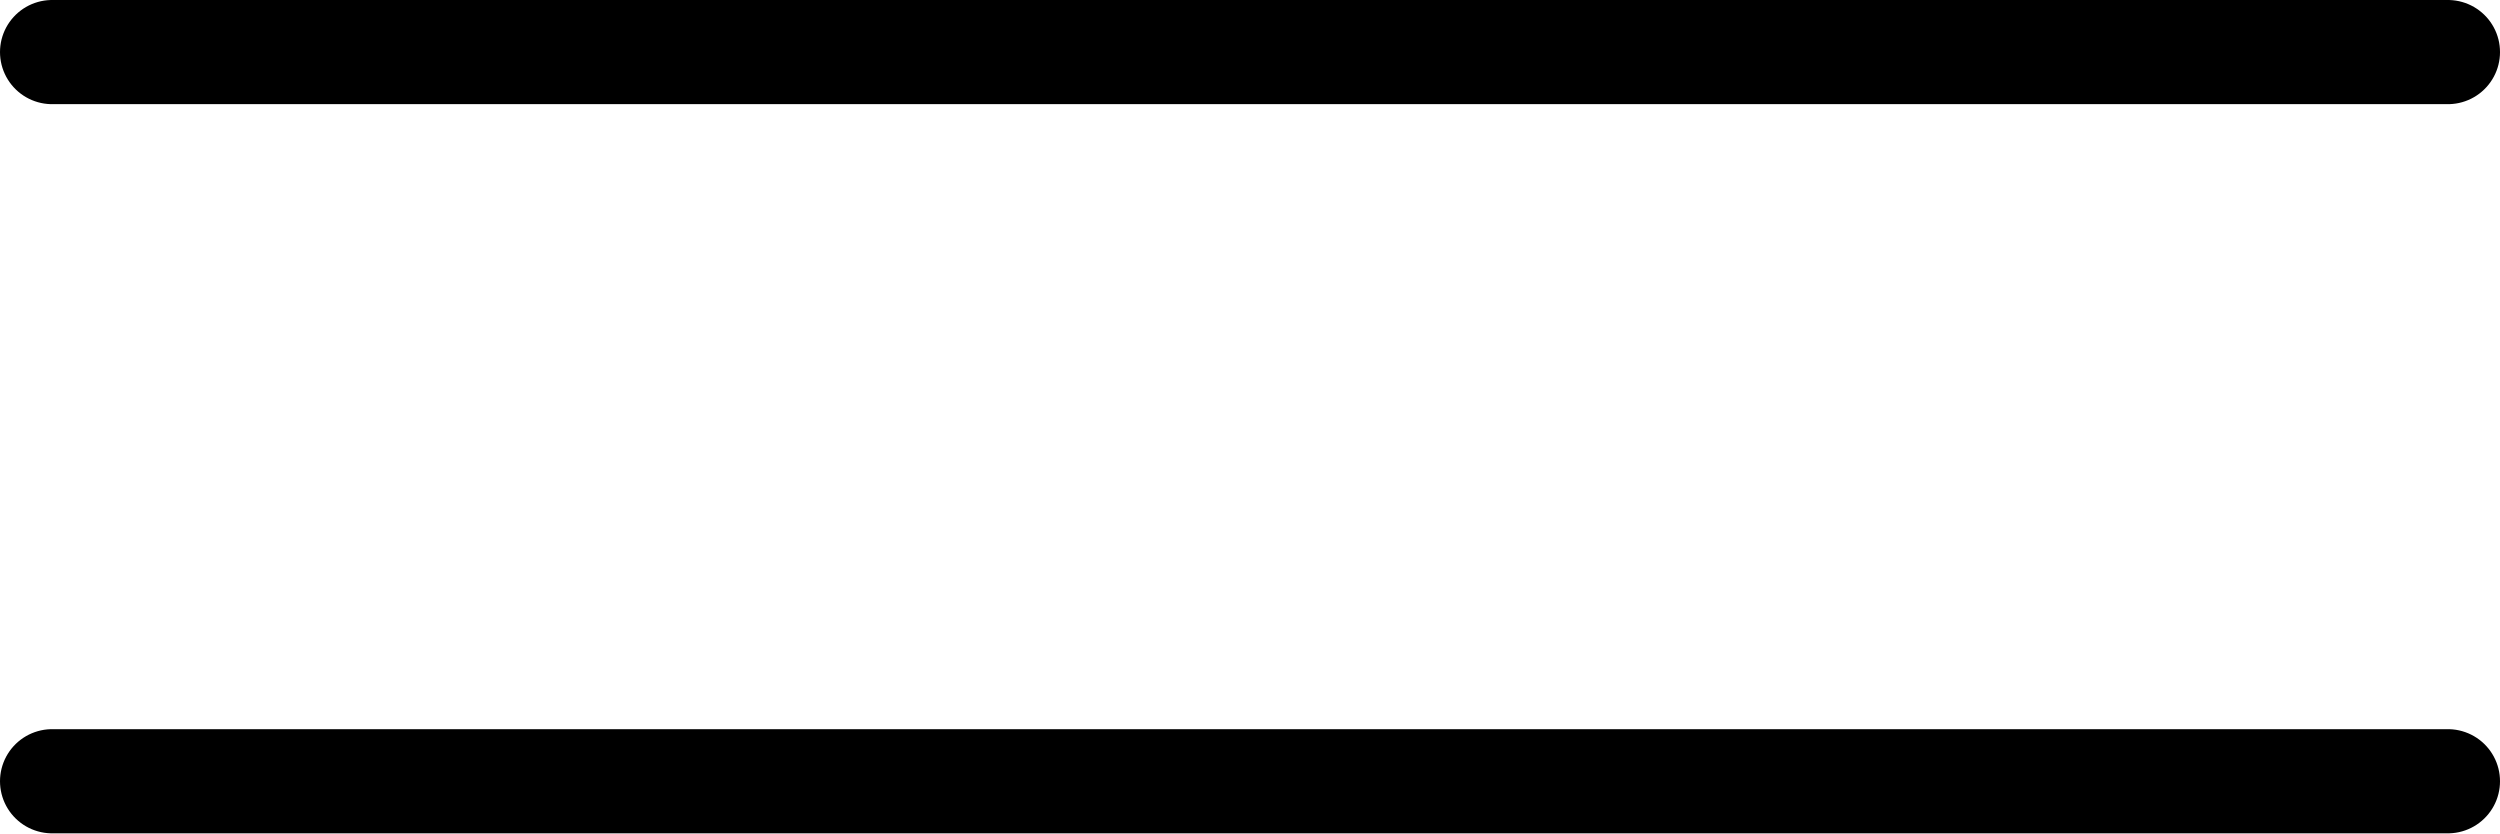
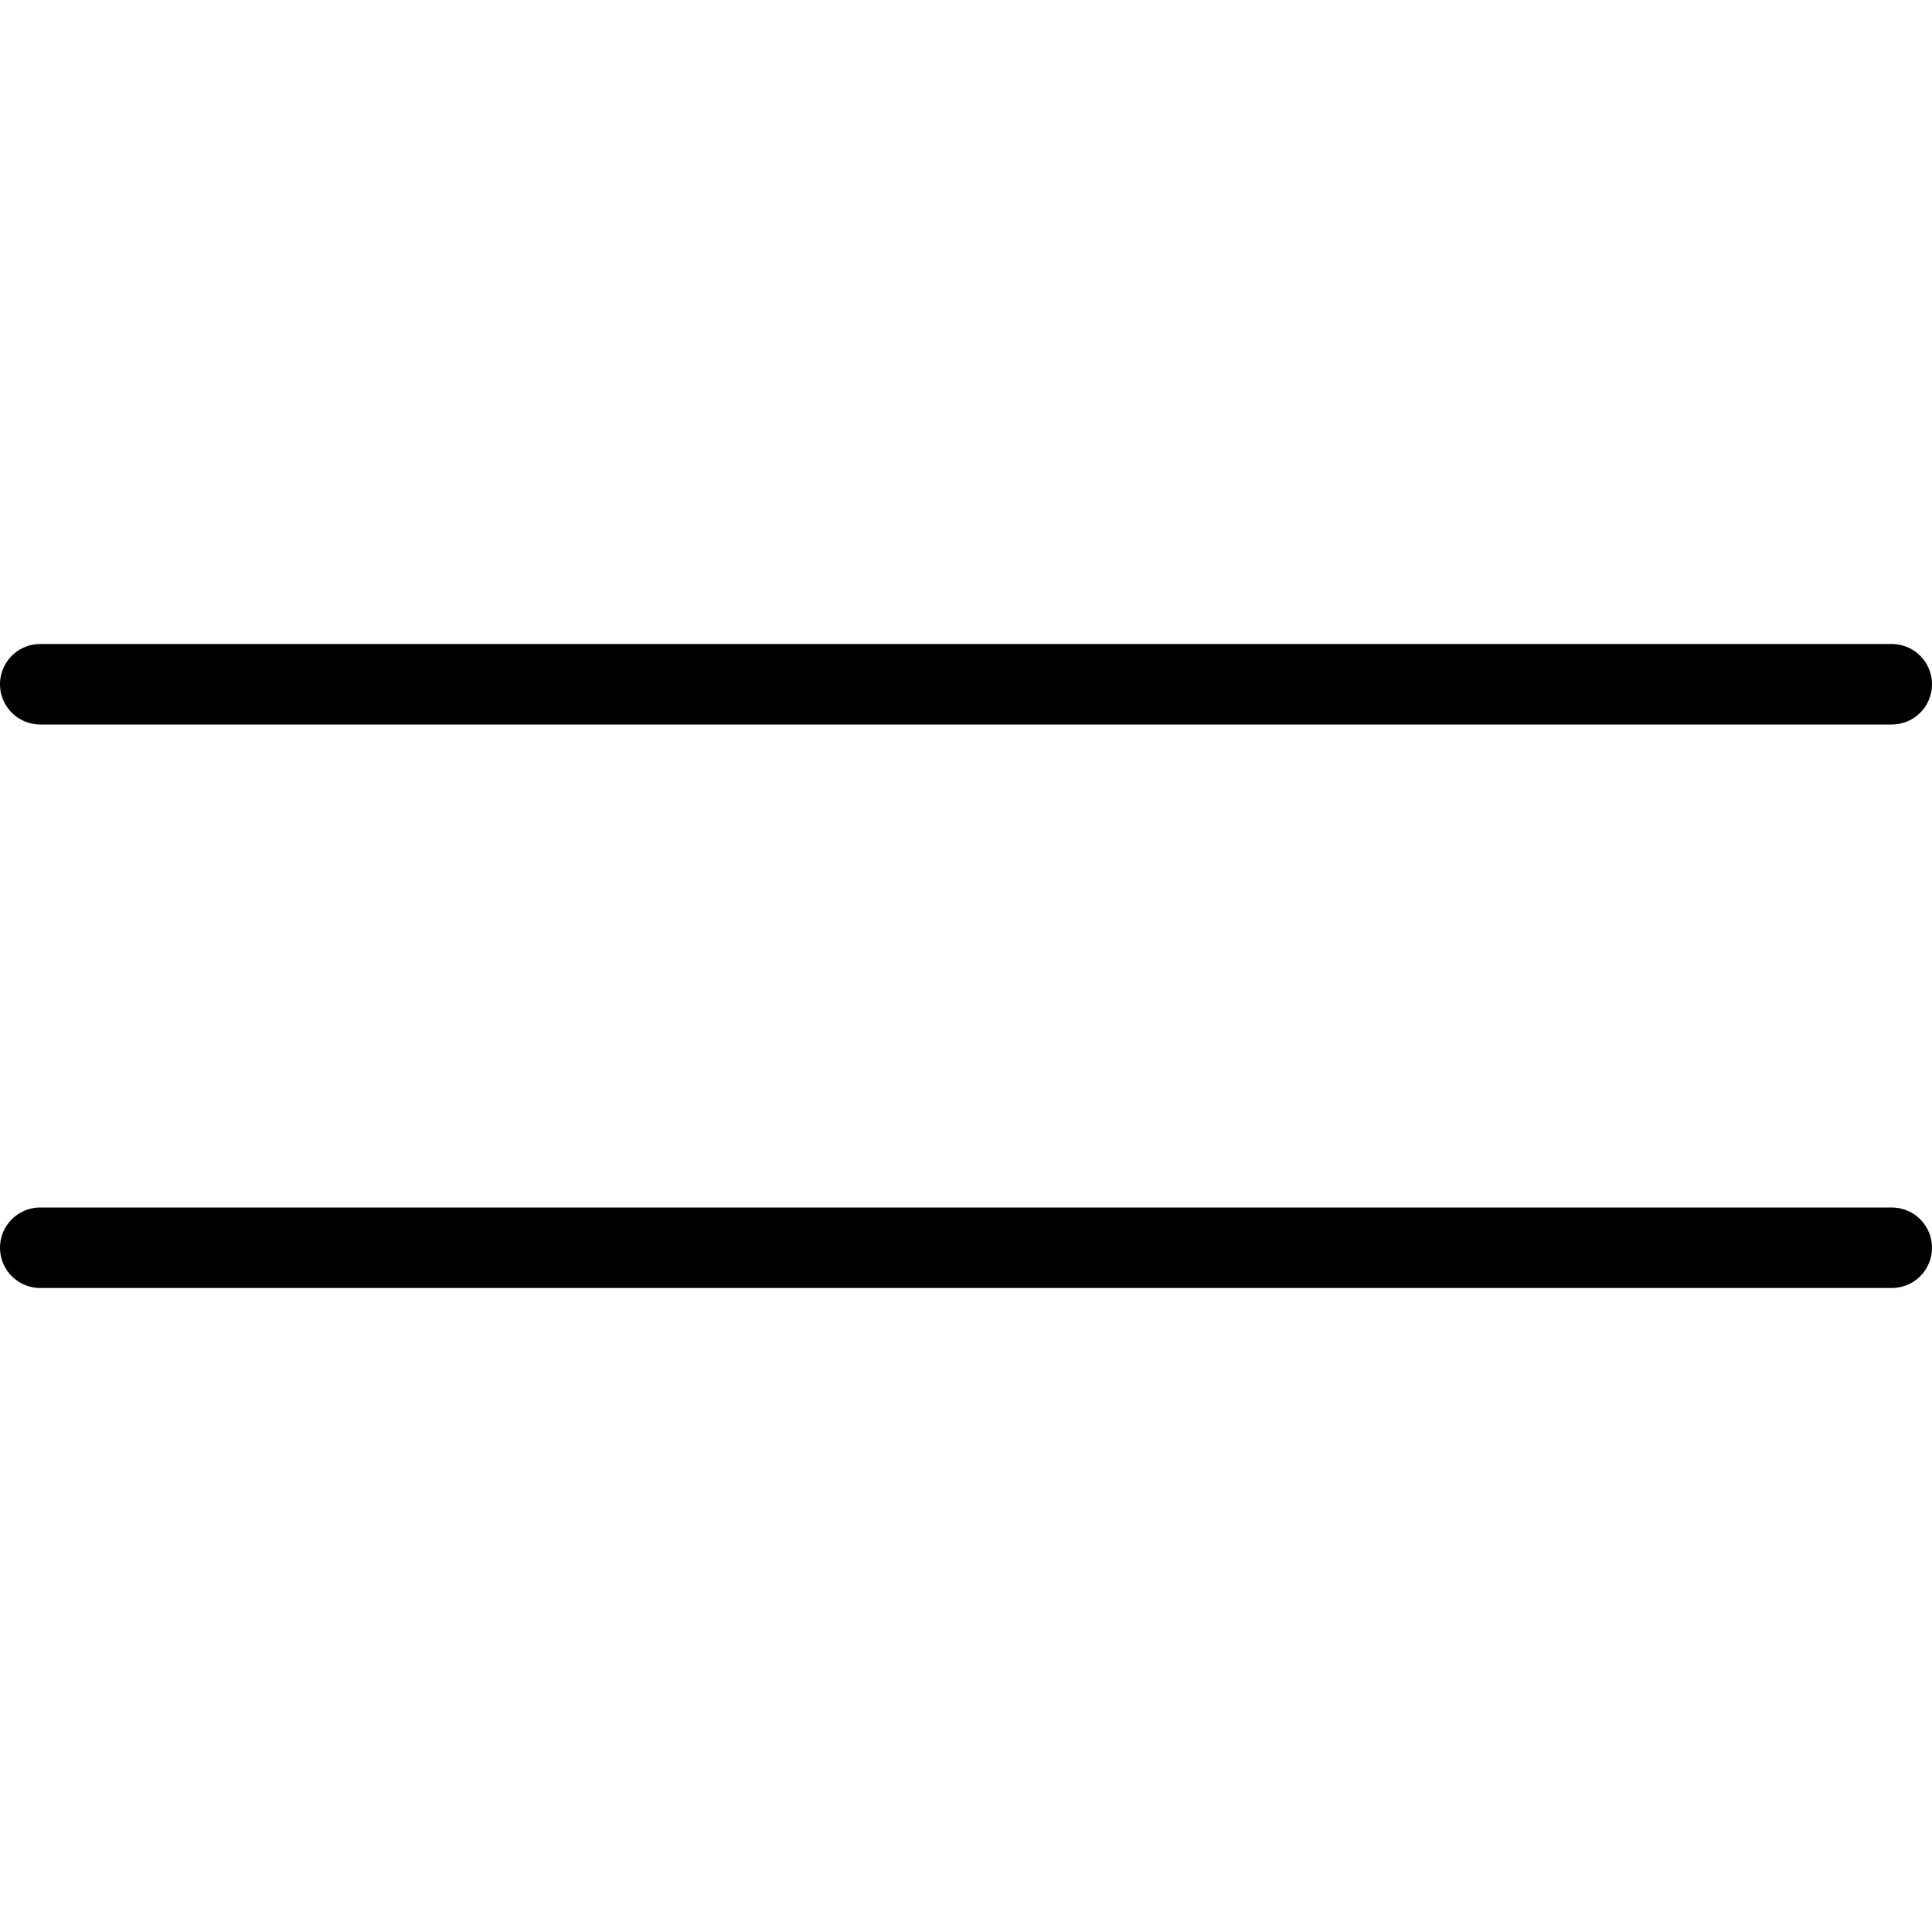
- <svg xmlns="http://www.w3.org/2000/svg" id="ab6307bc-6ed1-400c-9b41-5d52f0708020" data-name="Layer 1" viewBox="0 0 24 8">
-   <line x1="0.5" y1="0.5" x2="23.5" y2="0.5" fill="none" stroke="#000" stroke-linecap="round" stroke-miterlimit="10" />
-   <line x1="0.5" y1="7.5" x2="23.5" y2="7.5" fill="none" stroke="#000" stroke-linecap="round" stroke-miterlimit="10" />
+ <svg xmlns="http://www.w3.org/2000/svg" viewBox="0 0 24 24">
+   <line x1="0.5" y1="8.5" x2="23.5" y2="8.5" fill="none" stroke="#000" stroke-linecap="round" stroke-miterlimit="10" />
+   <line x1="0.5" y1="15.5" x2="23.5" y2="15.5" fill="none" stroke="#000" stroke-linecap="round" stroke-miterlimit="10" />
</svg>
